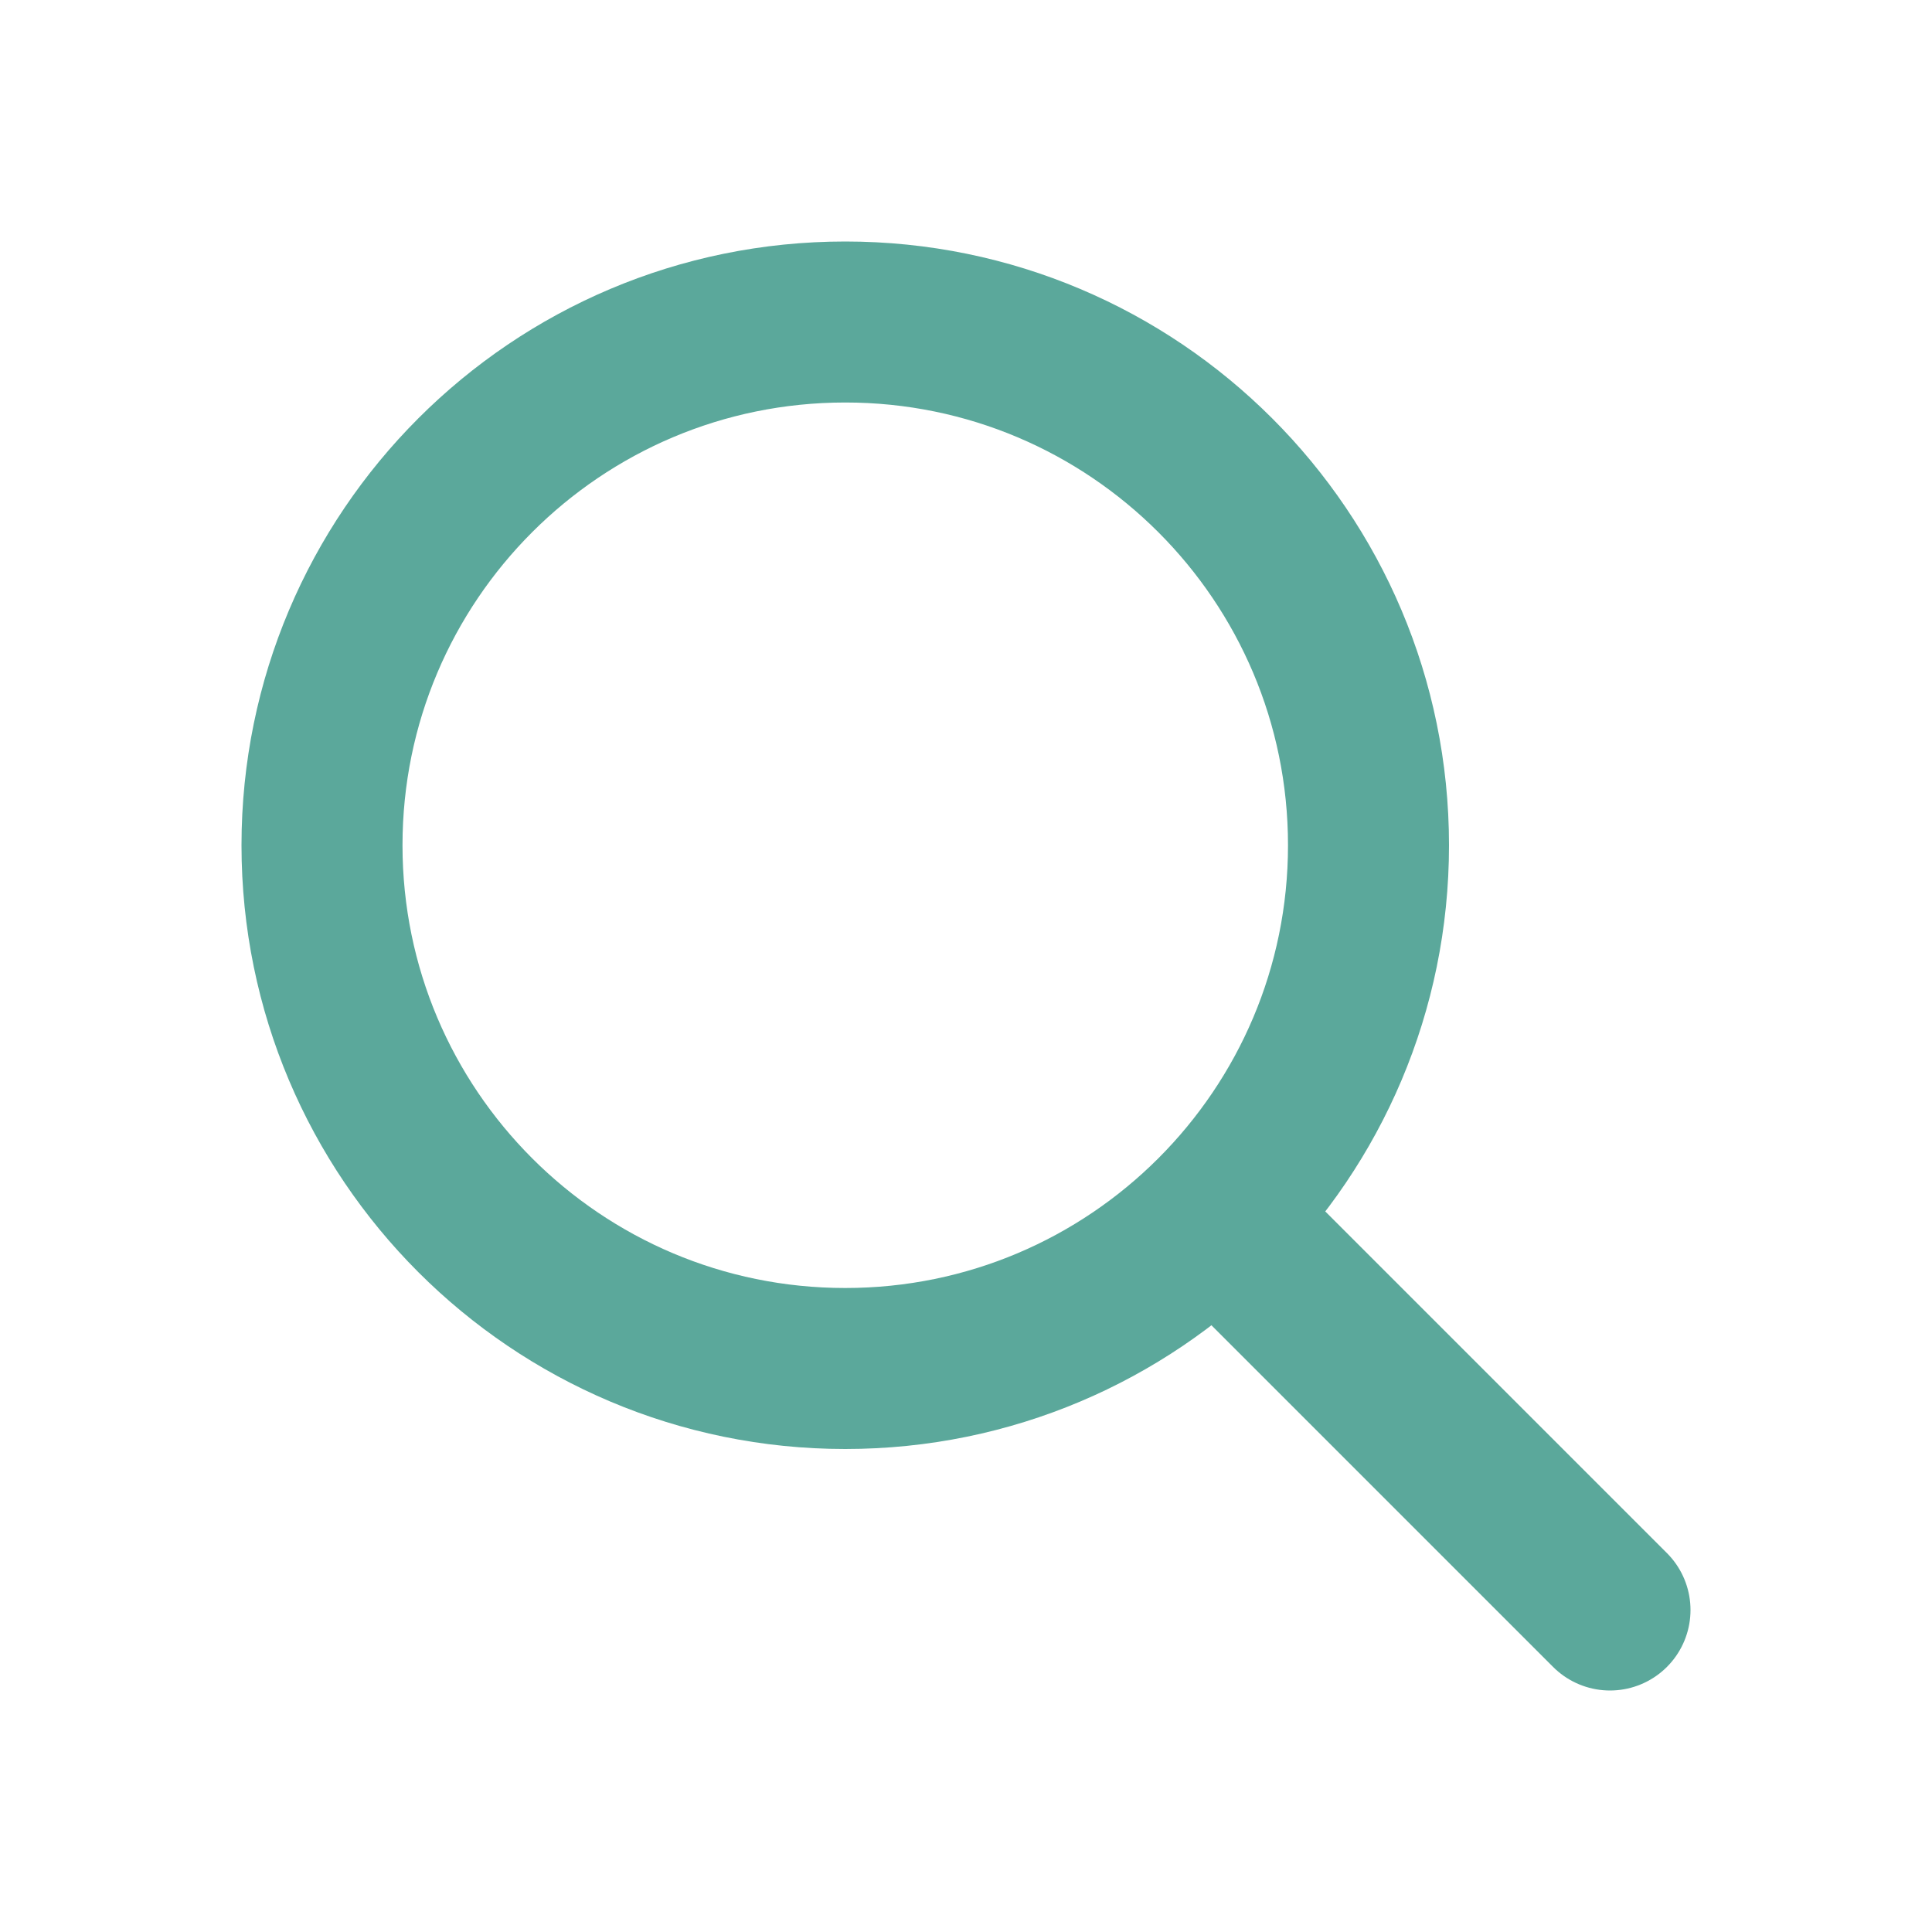
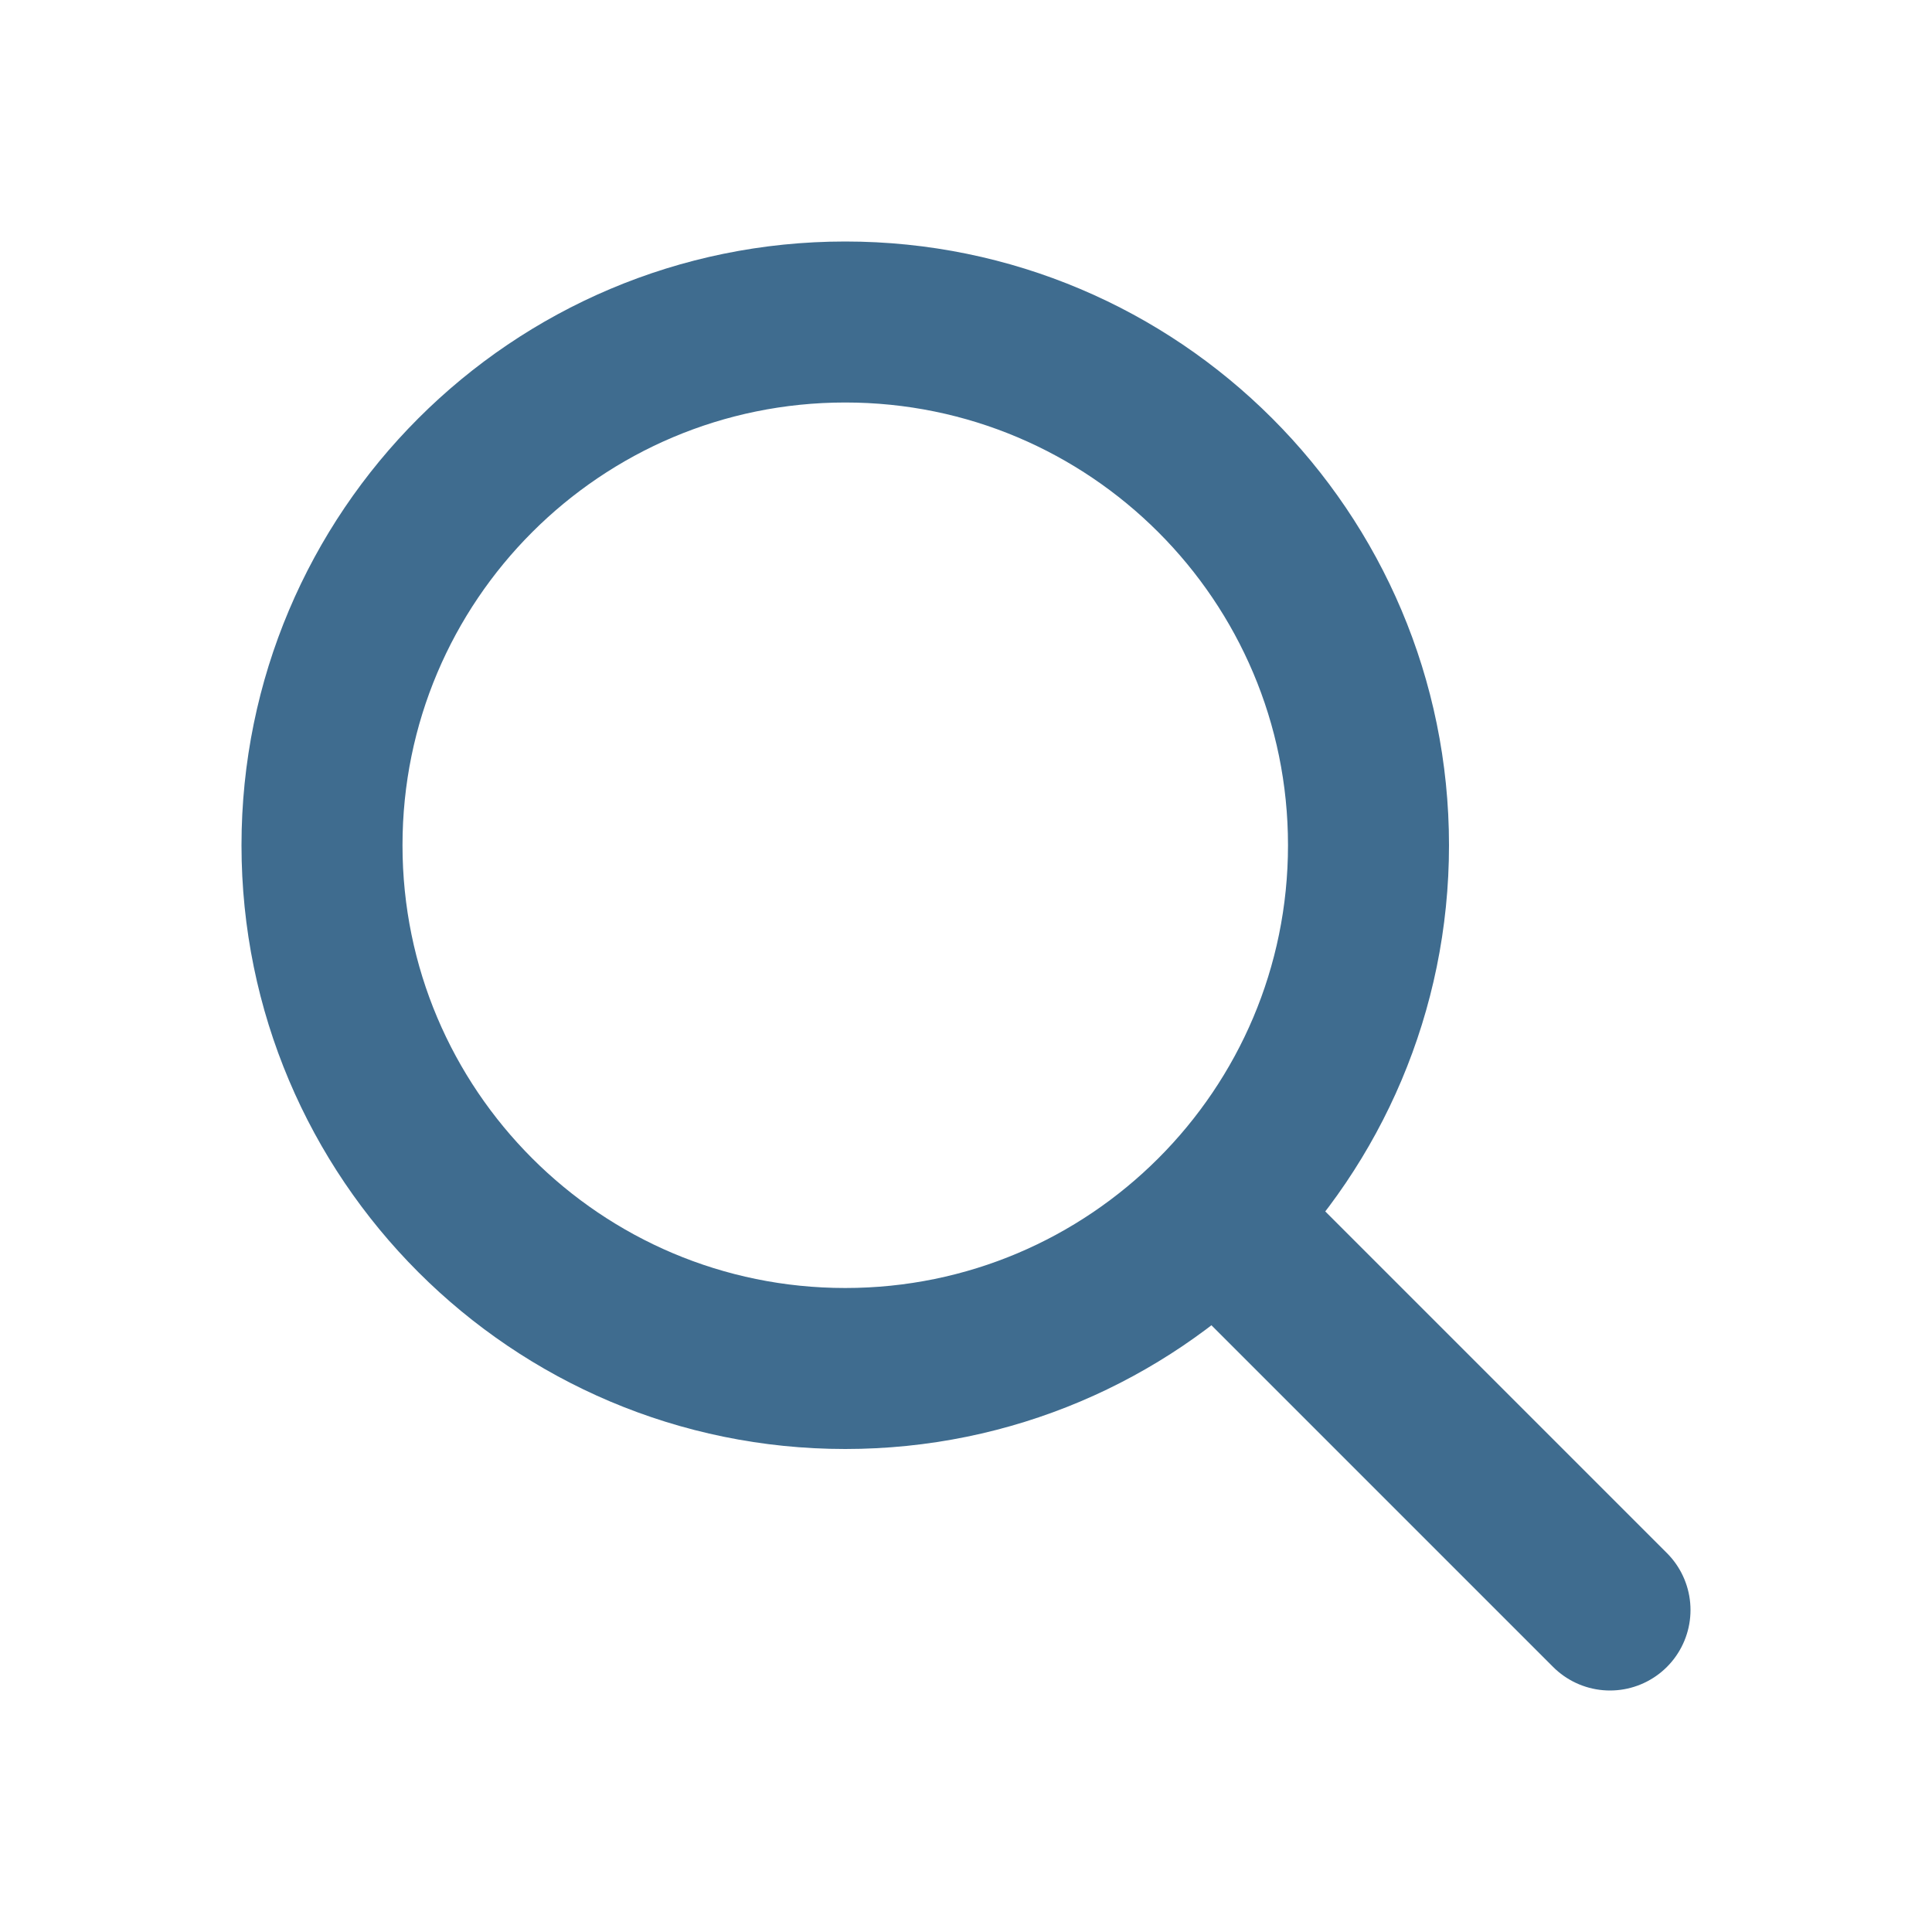
<svg xmlns="http://www.w3.org/2000/svg" viewBox="0 0 24 24" width="24" height="24">
-   <circle cx="10.5" cy="10.5" r="6.5" fill="none" stroke="#5BA89B" stroke-width="2" stroke-linecap="round" stroke-linejoin="round" />
-   <line x1="15.5" y1="15.5" x2="20" y2="20" stroke="#5BA89B" stroke-width="2" stroke-linecap="round" />
+   <circle cx="10.5" cy="10.5" r="6.5" fill="none" stroke="#3F6C8F" stroke-width="2" stroke-linecap="round" stroke-linejoin="round" />
+   <line x1="15.5" y1="15.5" x2="20" y2="20" stroke="#3F6C8F" stroke-width="2" stroke-linecap="round" />
</svg>
